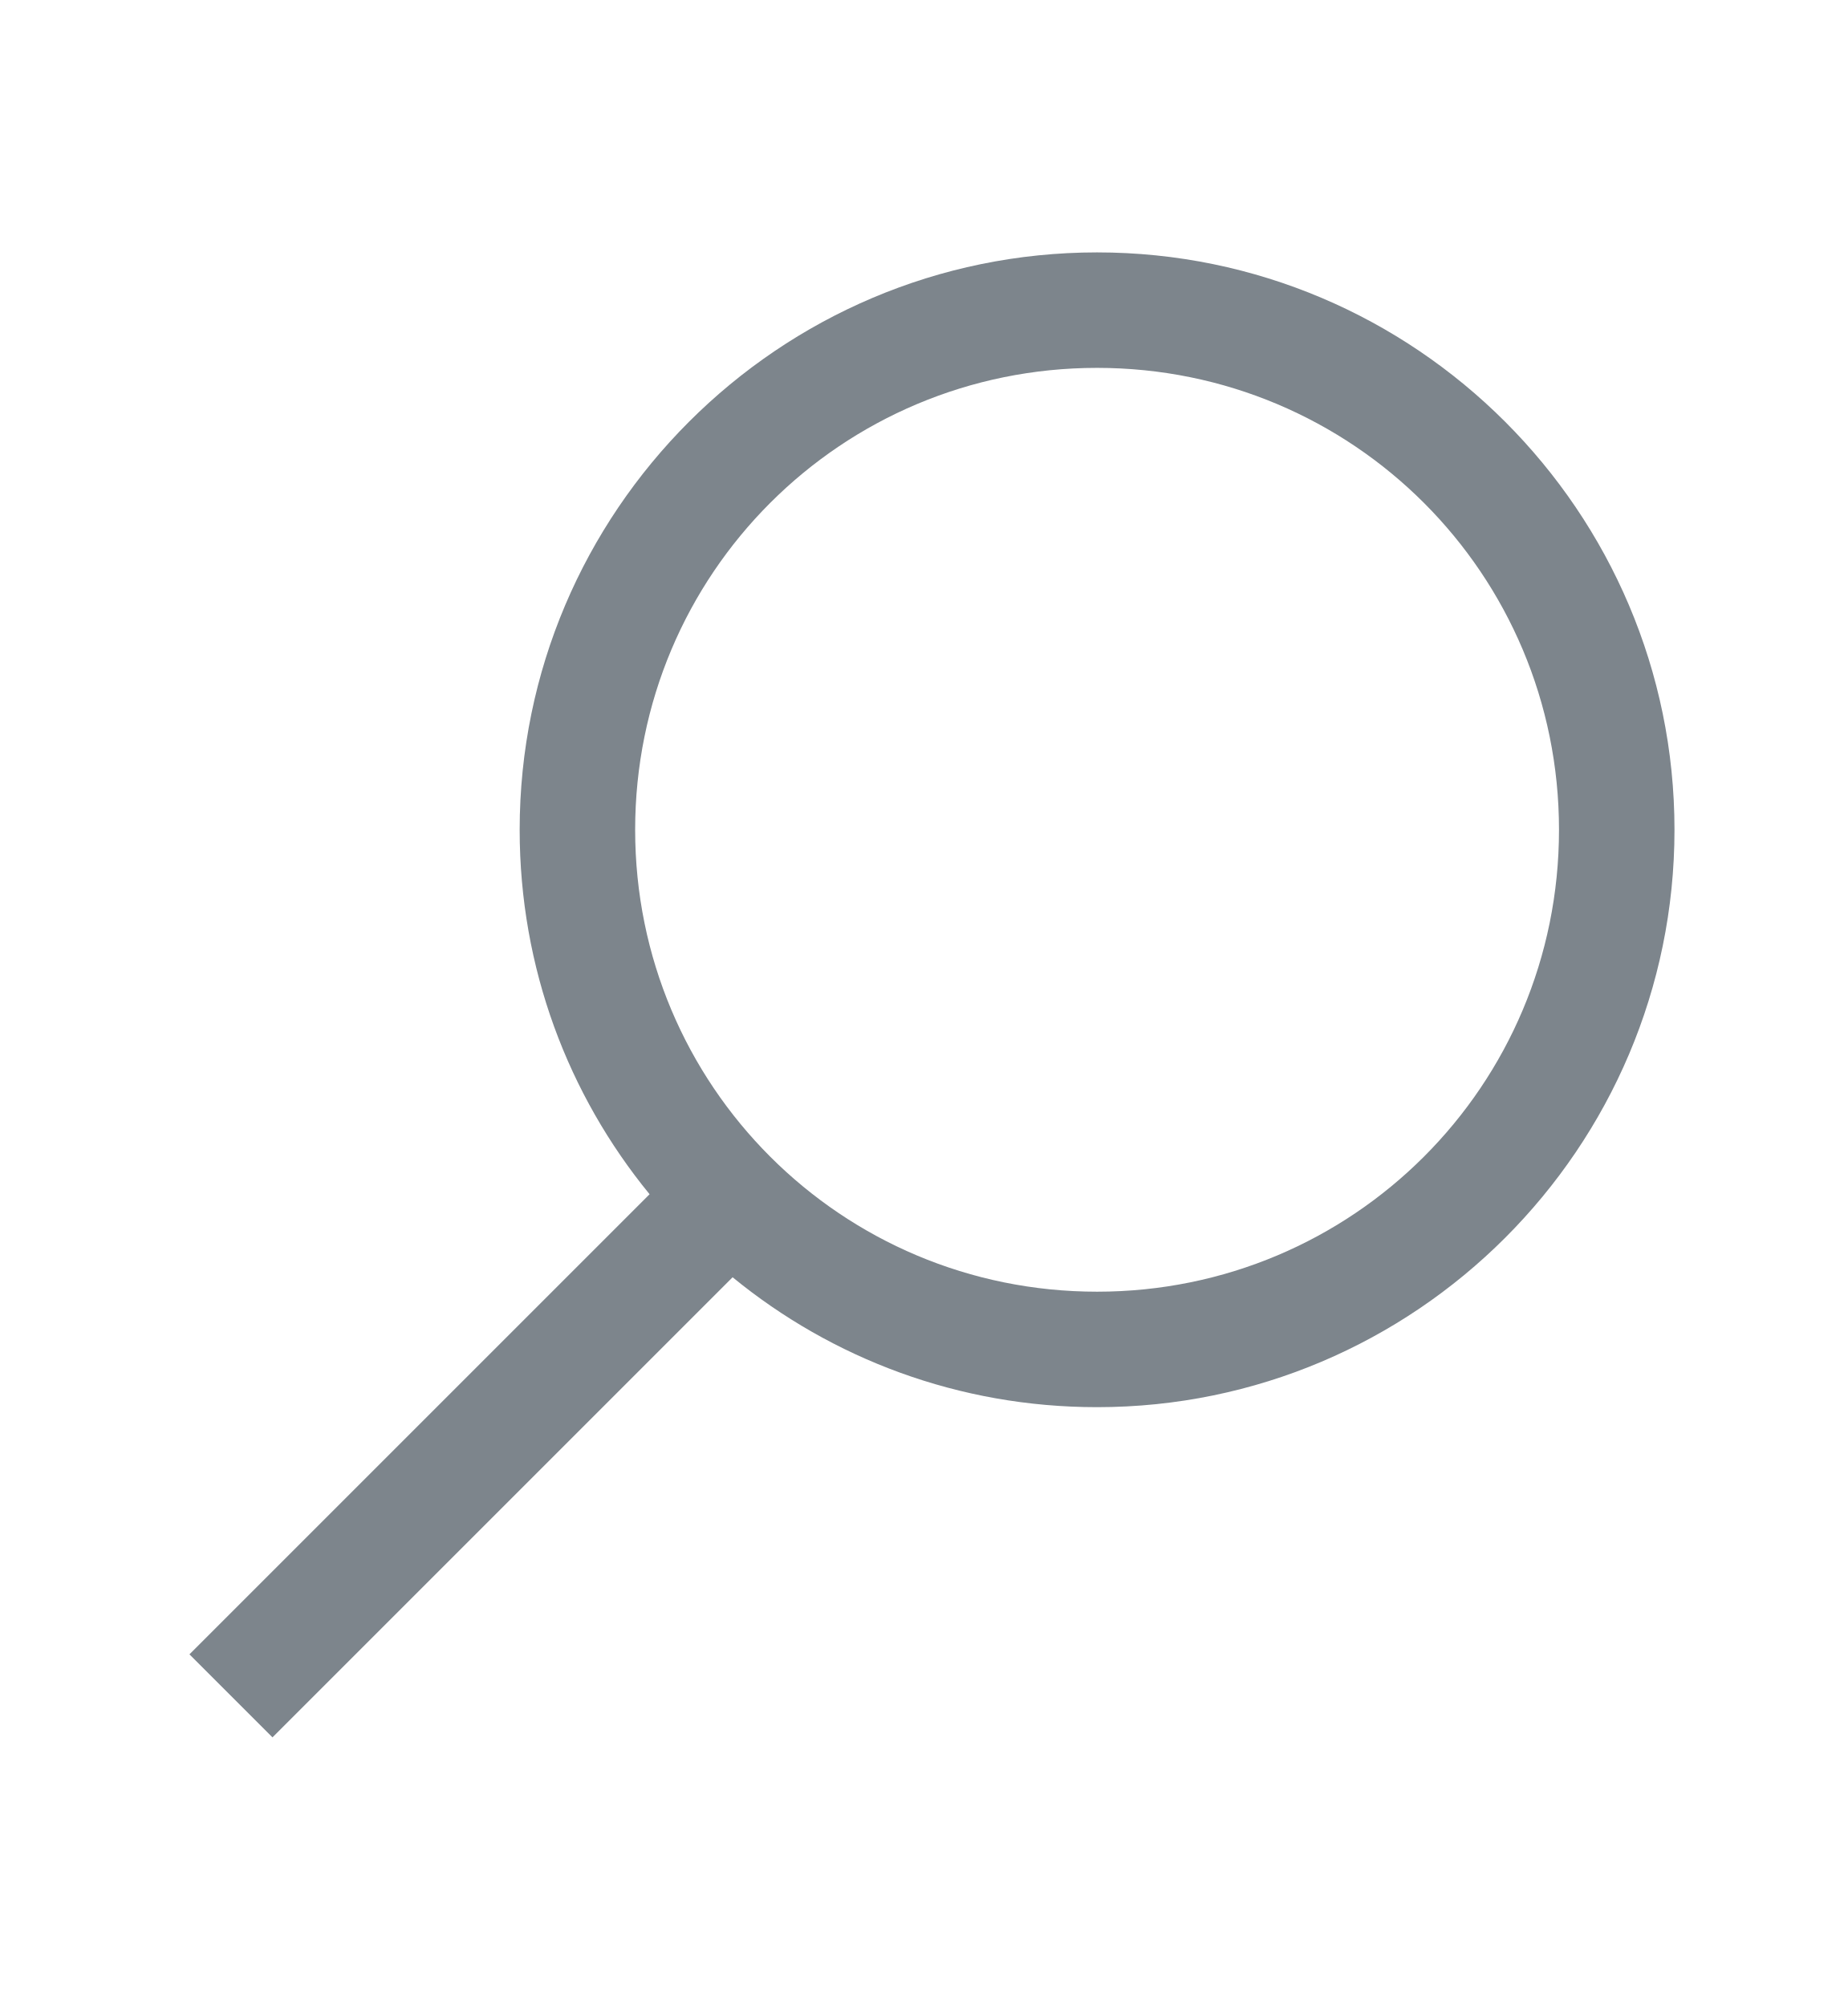
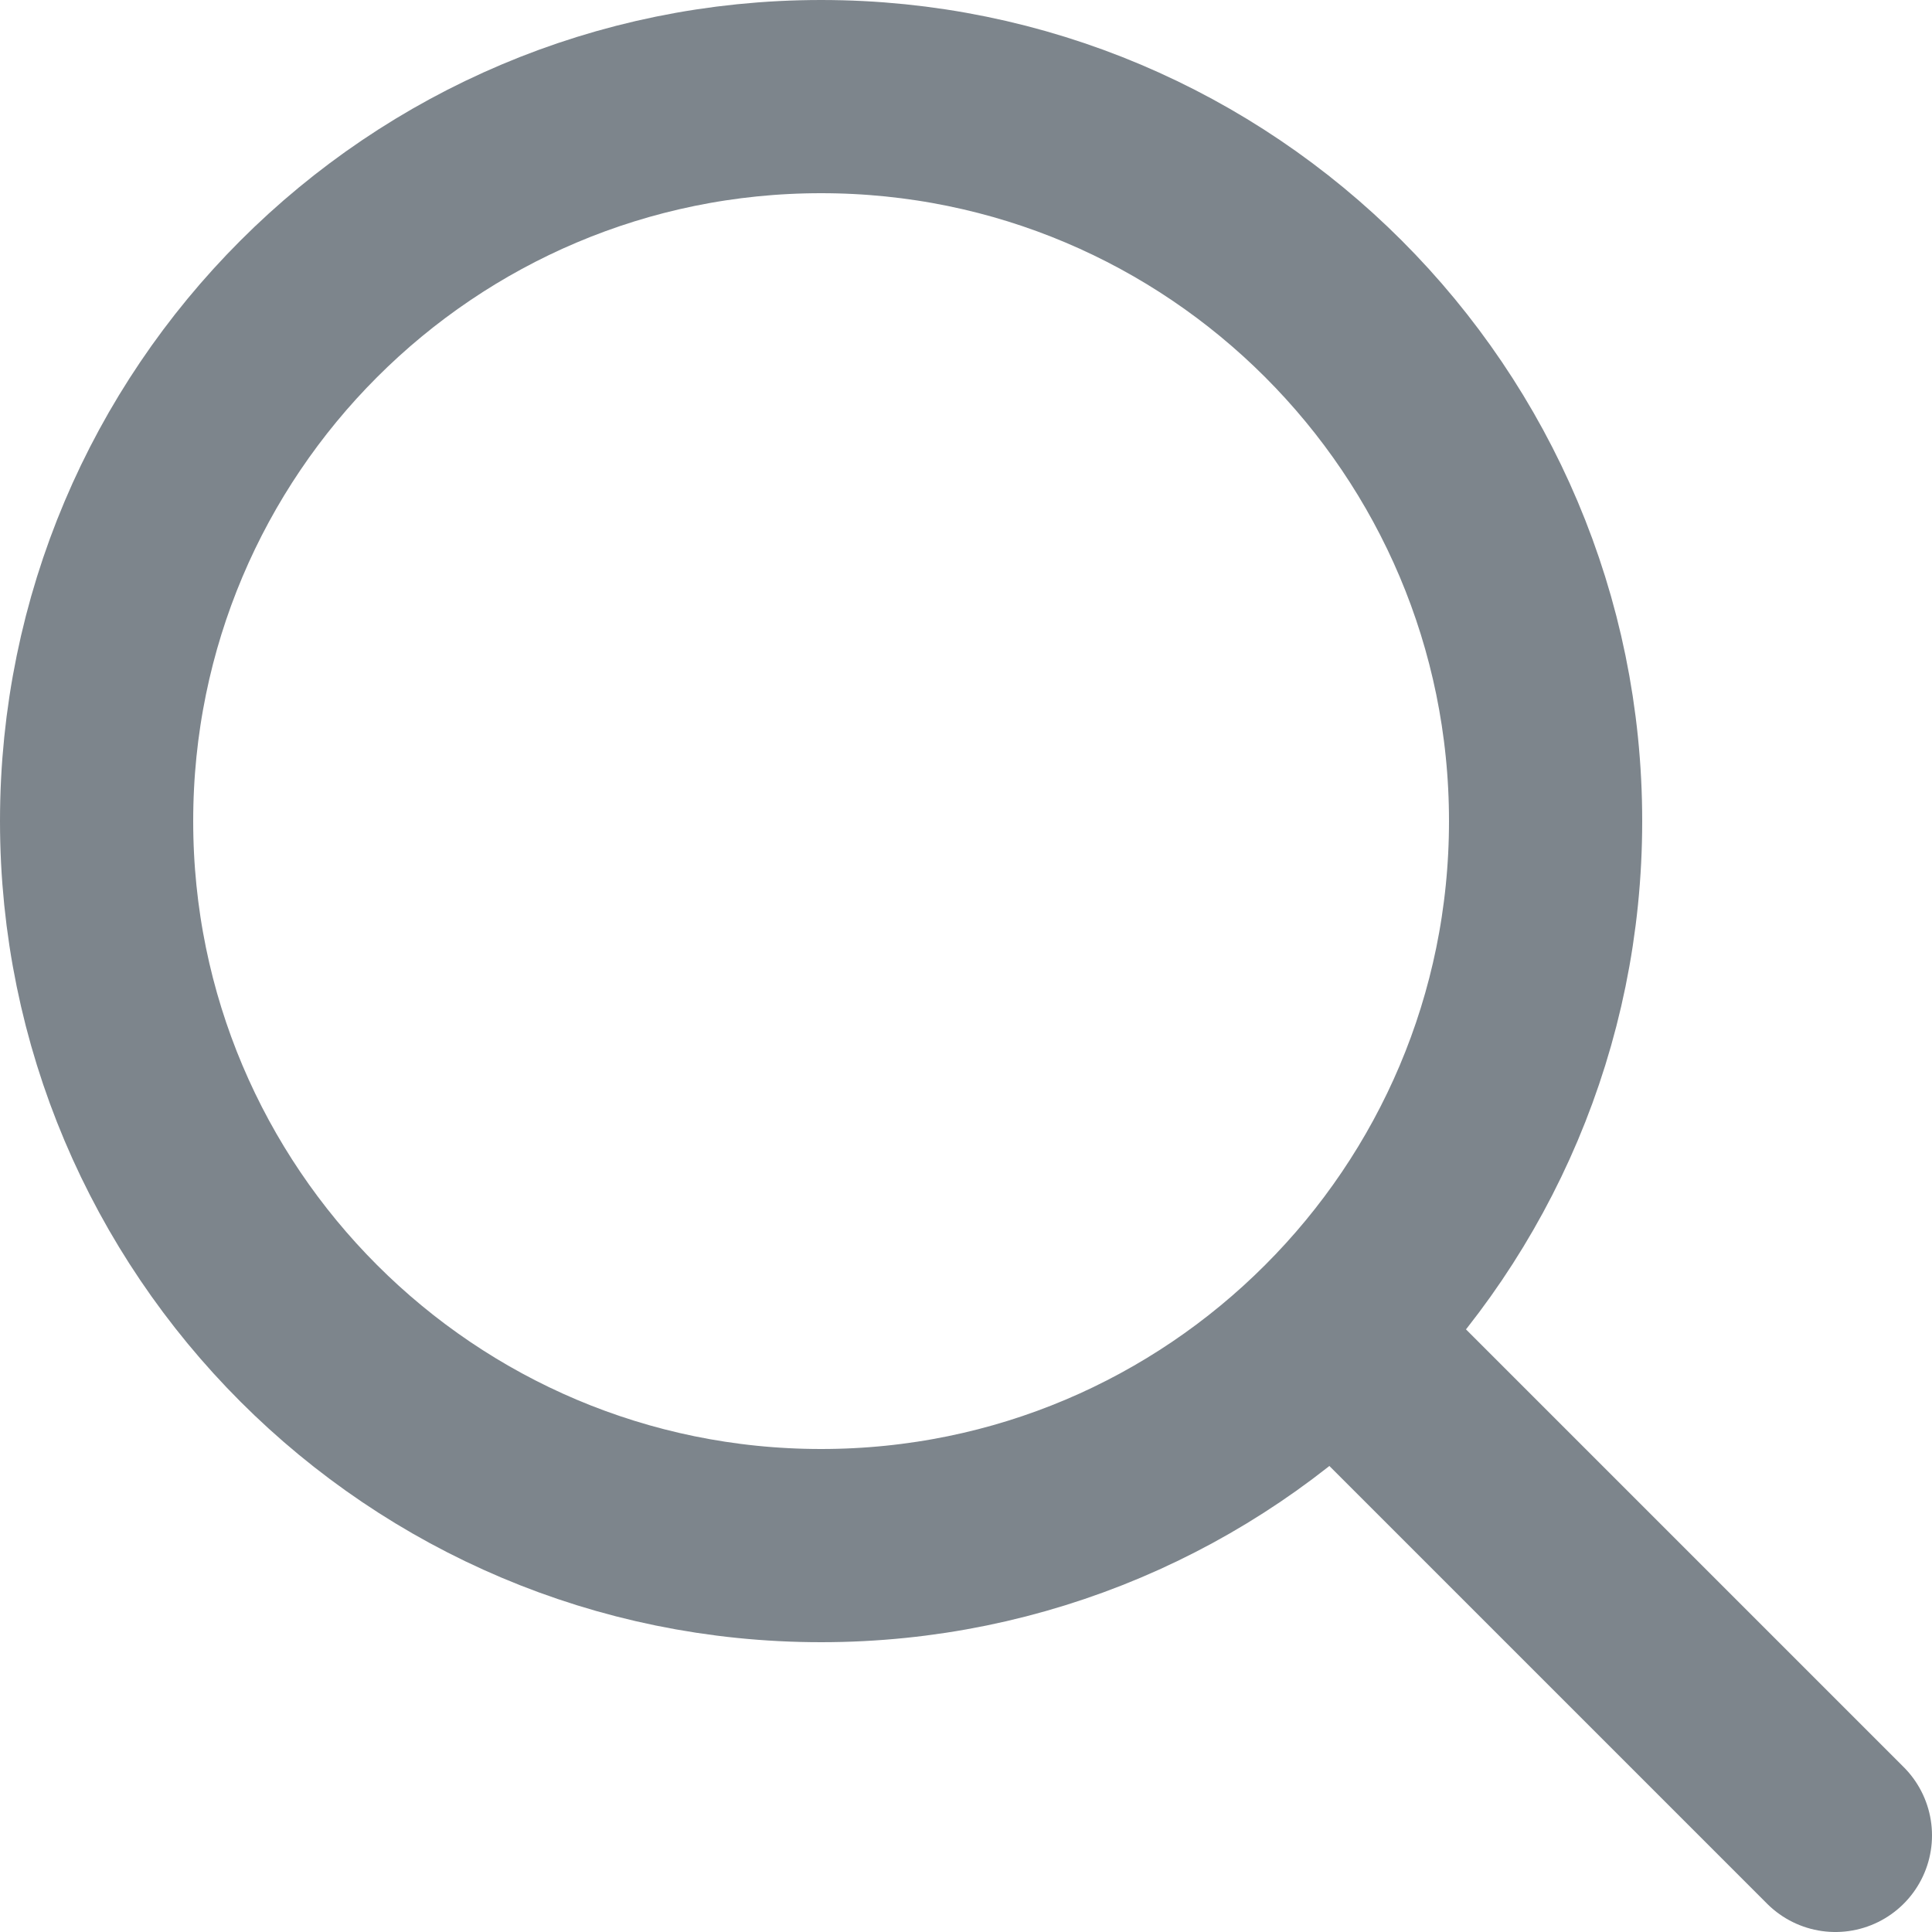
- <svg xmlns="http://www.w3.org/2000/svg" x="0px" y="0px" width="35" height="38" viewBox="0 0 32 32" style="fill:#7D858C;">
-   <path d="M 19 3 C 13.488 3 9 7.488 9 13 C 9 15.395 9.84 17.59 11.25 19.312 L 3.281 27.281 L 4.719 28.719 L 12.688 20.75 C 14.41 22.16 16.605 23 19 23 C 24.512 23 29 18.512 29 13 C 29 7.488 24.512 3 19 3 Z M 19 5 C 23.43 5 27 8.57 27 13 C 27 17.43 23.43 21 19 21 C 14.57 21 11 17.43 11 13 C 11 8.57 14.57 5 19 5 Z" />
+ <svg xmlns="http://www.w3.org/2000/svg" width="20" height="20" viewBox="0 0 20 20" fill="none">
+   <path d="M19 19L13.803 13.803M13.803 13.803C15.161 12.446 16 10.571 16 8.5C16 4.358 12.642 1 8.5 1C4.358 1 1 4.358 1 8.5C1 12.642 4.358 16 8.5 16C10.571 16 12.446 15.161 13.803 13.803Z" stroke="#7D858C" stroke-width="2" stroke-linecap="round" stroke-linejoin="round" />
</svg>
